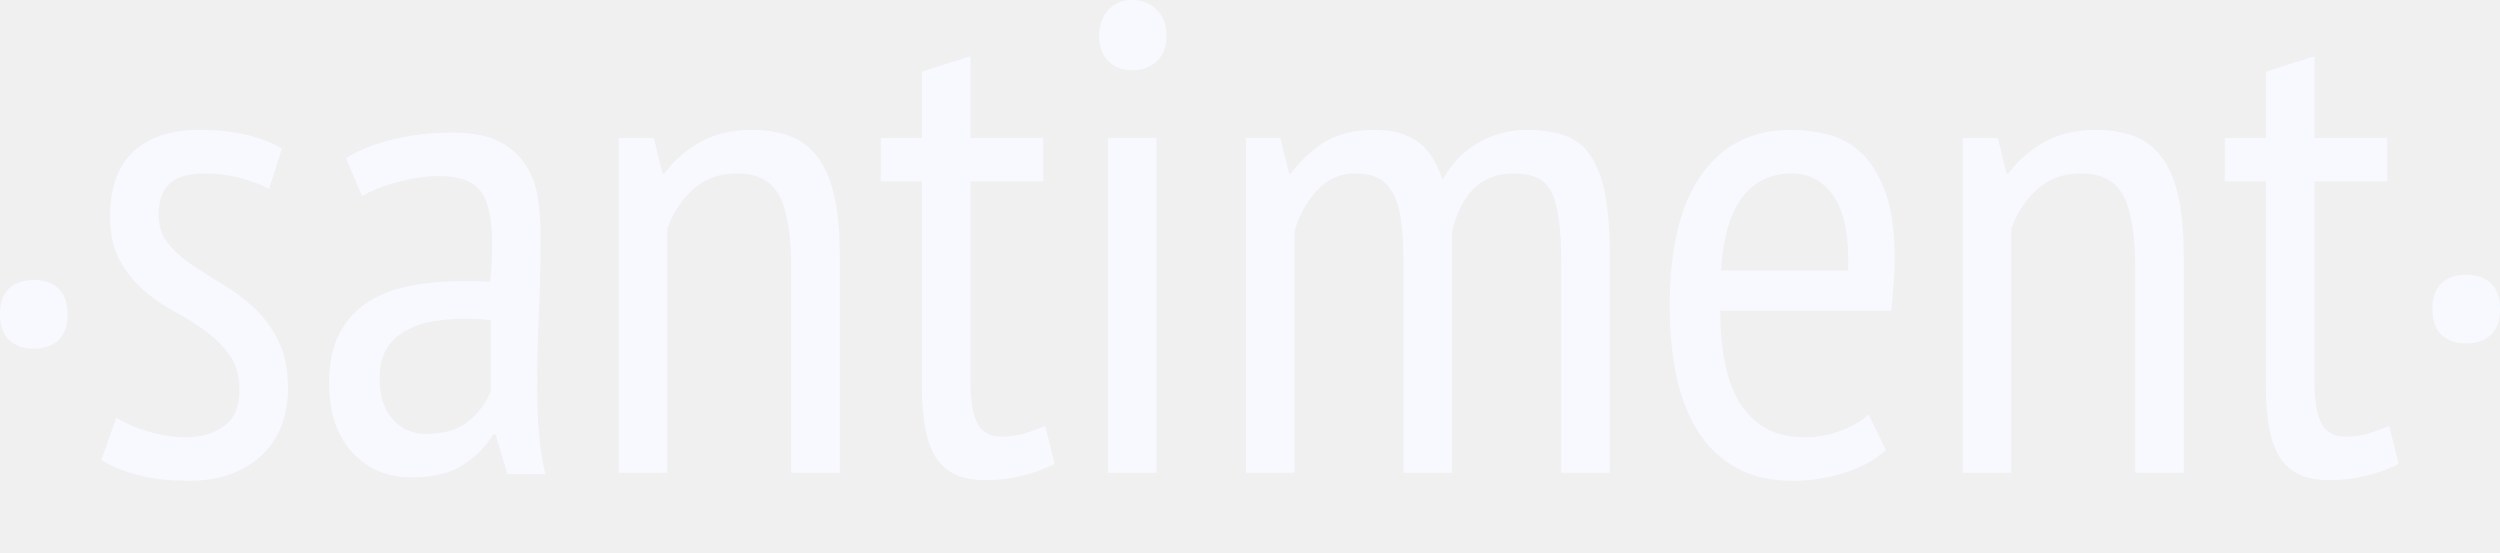
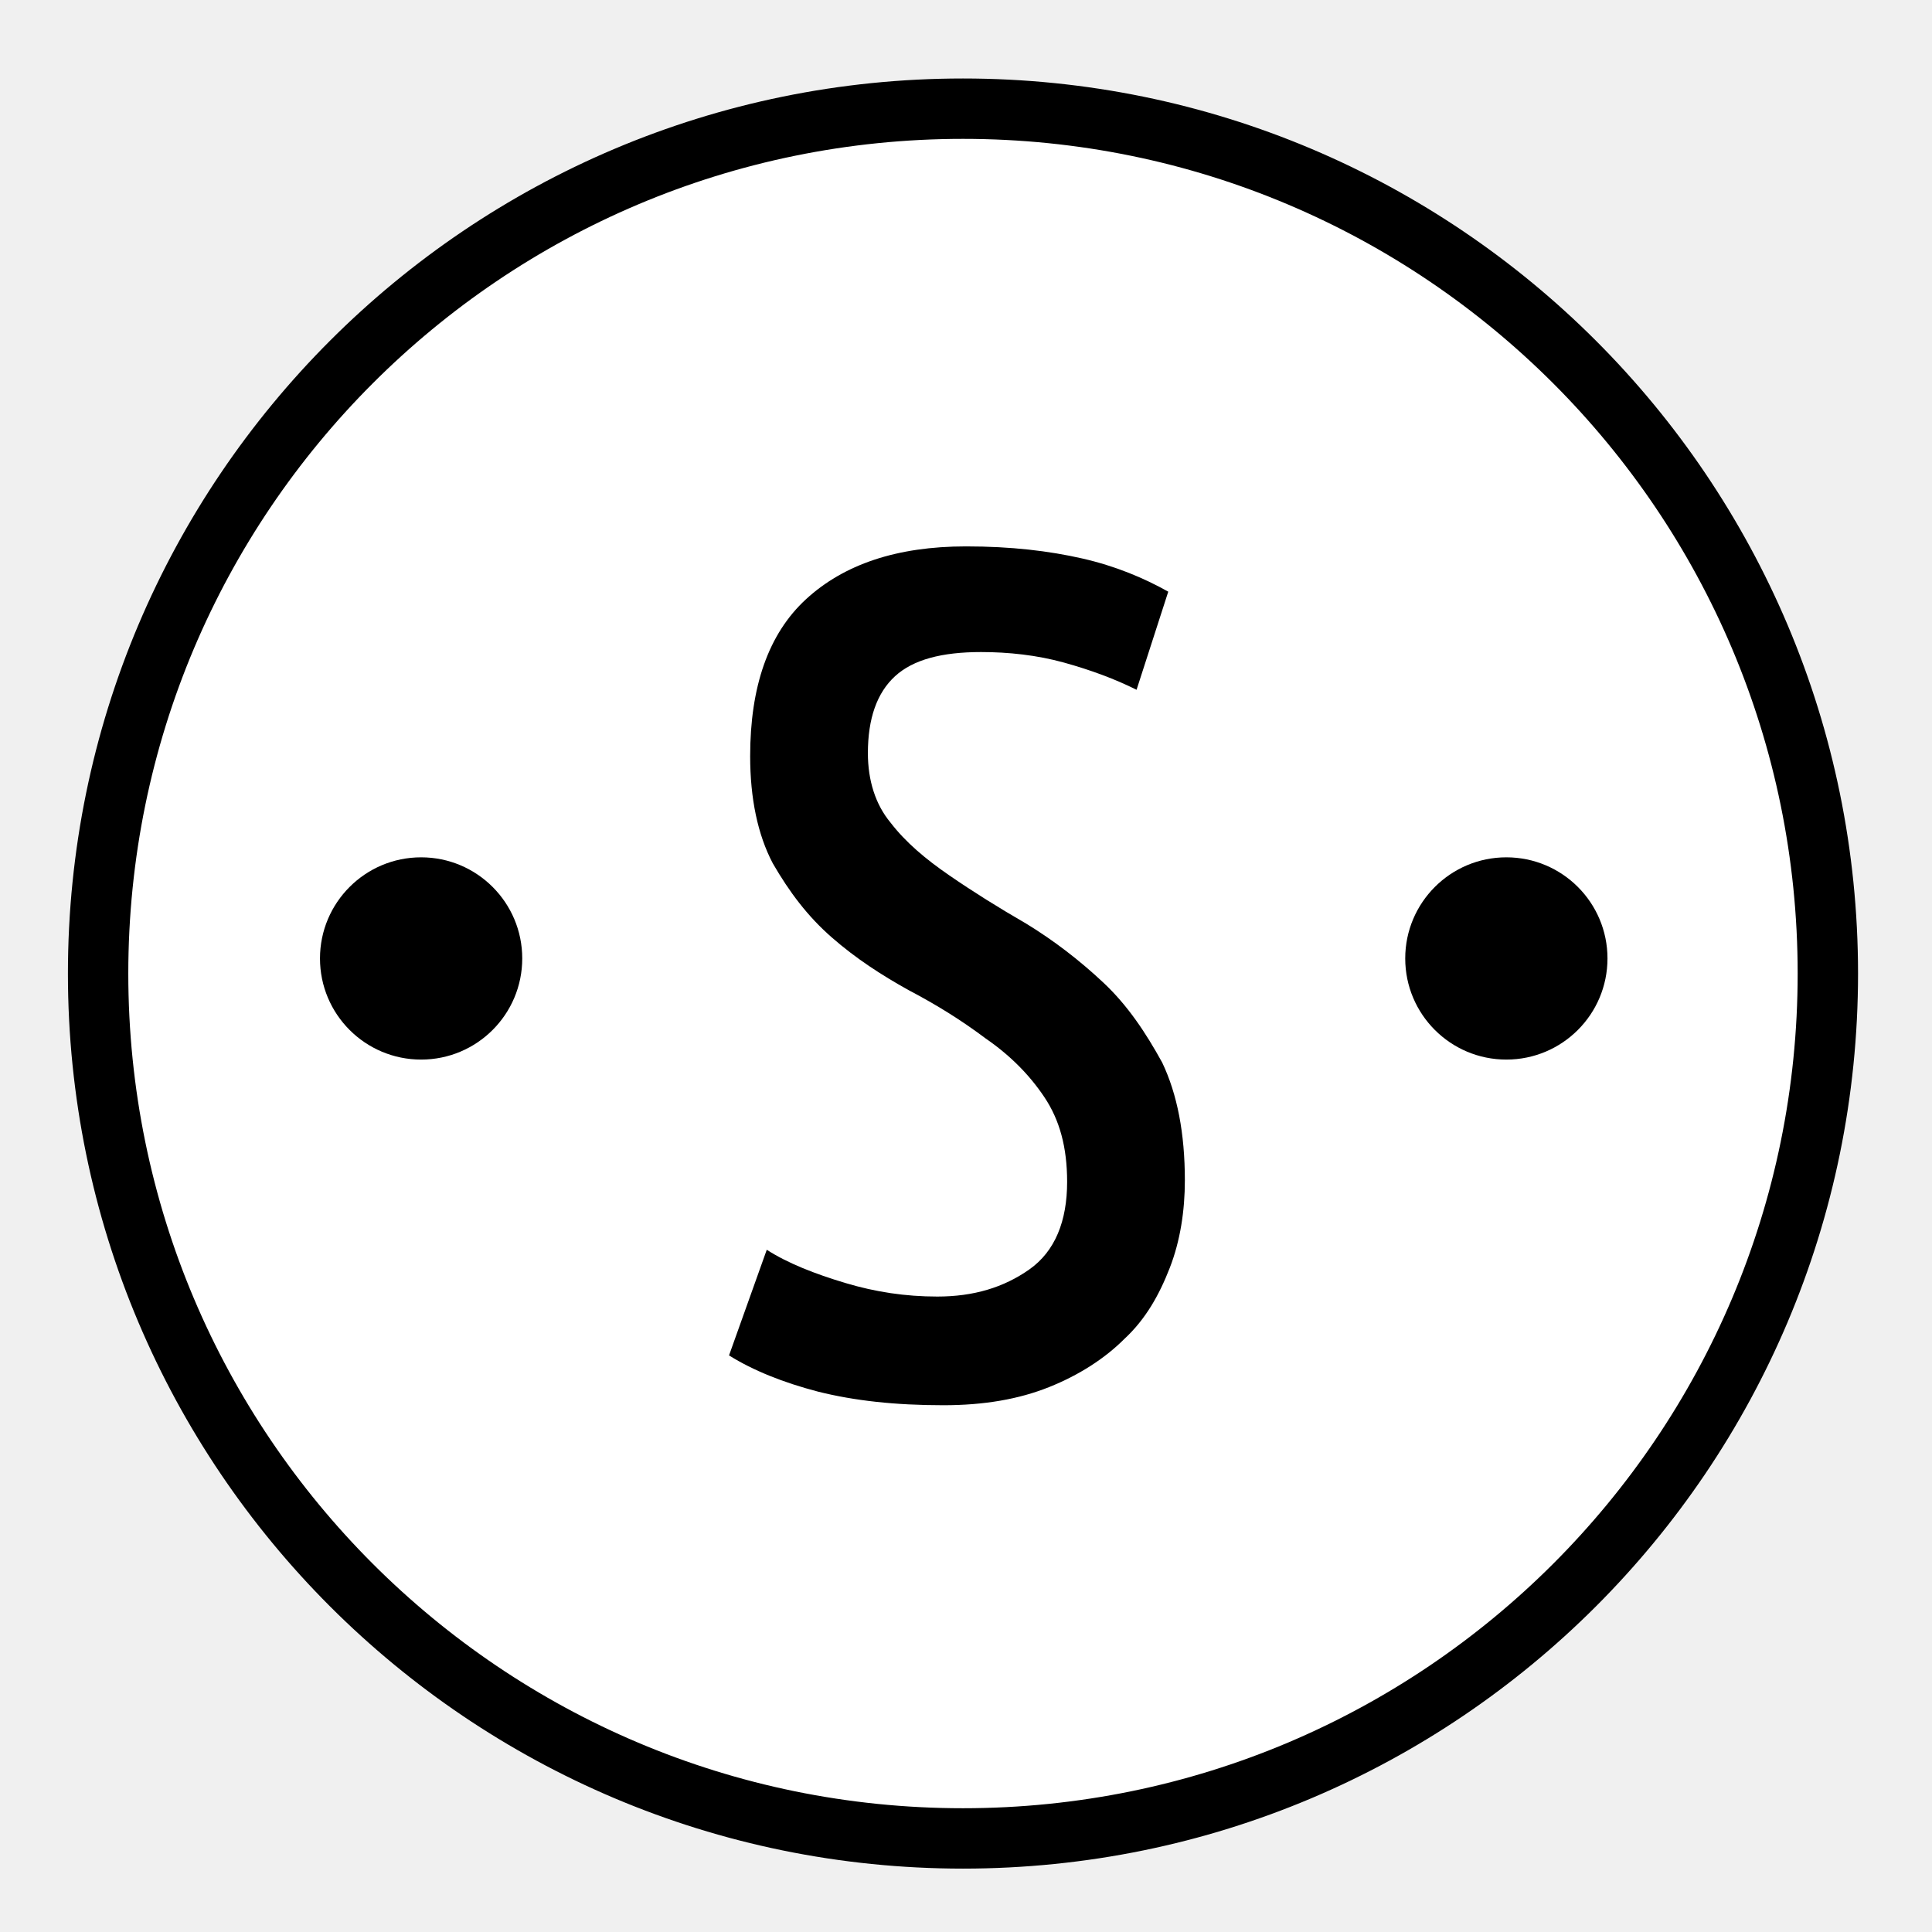
- <svg xmlns="http://www.w3.org/2000/svg" width="104" height="23" fill="none">
-   <path d="M45.722 1.504c0-.445.126-.807.379-1.086.252-.279.584-.418.995-.418.411 0 .752.135 1.023.404.27.27.407.636.407 1.1 0 .446-.136.794-.407 1.045-.271.25-.612.376-1.023.376-.41 0-.742-.13-.994-.39-.253-.26-.38-.603-.38-1.03ZM48.105 5.738v13.928h-2.017V5.738h2.017ZM38.352 5.738h-1.71v1.81h1.71v8.58c0 1.356.201 2.336.603 2.94.402.603 1.069.905 2.004.905a6.561 6.561 0 0 0 2.914-.669l-.392-1.587c-.318.13-.613.236-.883.32a3.316 3.316 0 0 1-.967.125c-.447 0-.77-.181-.966-.543-.197-.362-.295-.952-.295-1.769v-8.3h3.027V5.738H40.37V2.34l-2.018.64v2.758ZM4.834 17.382a6.07 6.07 0 0 0 1.331.57 5.364 5.364 0 0 0 1.583.238c.617 0 1.14-.154 1.57-.463.43-.308.644-.807.644-1.498 0-.58-.131-1.055-.392-1.429a4.429 4.429 0 0 0-.995-1.009 10.463 10.463 0 0 0-1.303-.823 6.944 6.944 0 0 1-1.304-.902 4.499 4.499 0 0 1-.995-1.249c-.261-.481-.392-1.092-.392-1.832 0-1.184.322-2.077.967-2.678.644-.602 1.556-.903 2.732-.903.766 0 1.43.07 1.99.209.56.139 1.046.33 1.457.57l-.532 1.672a5.812 5.812 0 0 0-1.233-.46 5.708 5.708 0 0 0-1.43-.18c-.672 0-1.162.138-1.47.417-.31.28-.463.716-.463 1.31 0 .464.13.859.392 1.183.262.326.593.623.995.892.401.27.836.543 1.303.822a7.48 7.48 0 0 1 1.304.988c.401.381.733.836.994 1.365.262.529.393 1.194.393 1.991 0 .52-.085 1.012-.253 1.477a3.241 3.241 0 0 1-.77 1.212 3.779 3.779 0 0 1-1.29.821c-.514.204-1.116.307-1.807.307-.822 0-1.532-.08-2.13-.237-.598-.158-1.103-.367-1.514-.627l.618-1.754ZM0 13.064c0-.472.126-.826.38-1.062.253-.237.594-.354 1.025-.354.432 0 .773.118 1.026.354.254.236.38.59.38 1.062 0 .489-.126.851-.38 1.087-.253.235-.594.354-1.026.354-.43 0-.772-.119-1.026-.354C.126 13.915 0 13.553 0 13.064Z" fill="#F8F9FF" />
-   <path fill-rule="evenodd" clip-rule="evenodd" d="M16.367 5.794c-.776.186-1.435.446-1.976.78l.667 1.585c.408-.24.917-.441 1.528-.599a6.813 6.813 0 0 1 1.694-.237c.832 0 1.407.214 1.722.641.314.427.472 1.17.472 2.228 0 .446-.028.957-.083 1.533a6.466 6.466 0 0 0-.585-.028h-.555c-.834 0-1.59.07-2.266.209-.676.14-1.26.376-1.75.71a3.39 3.39 0 0 0-1.141 1.31c-.27.538-.403 1.207-.403 2.005 0 1.226.32 2.186.96 2.883.64.697 1.46 1.045 2.462 1.045.909 0 1.632-.177 2.17-.53.537-.352.945-.77 1.223-1.253h.111l.49 1.644h1.58c-.13-.54-.22-1.11-.268-1.714a24.647 24.647 0 0 1-.072-1.963c0-.947.023-1.95.072-3.008.047-1.059.071-2.145.071-3.26 0-.556-.041-1.09-.125-1.6a3.376 3.376 0 0 0-.532-1.365 2.813 2.813 0 0 0-1.122-.947c-.476-.231-1.107-.348-1.892-.348-.86 0-1.677.093-2.452.279Zm3.495 7.48c.186.009.37.023.555.041h-.001v2.952c-.167.446-.461.855-.886 1.226s-1.025.557-1.8.557c-.572 0-1.038-.204-1.398-.613-.36-.409-.54-.984-.54-1.727 0-.483.097-.882.29-1.198.194-.315.458-.566.79-.752a3.57 3.57 0 0 1 1.135-.39 7.595 7.595 0 0 1 1.302-.11c.185 0 .37.004.553.013Z" fill="#F8F9FF" />
-   <path d="M32.915 19.666V11.17c0-1.393-.164-2.4-.49-3.022-.328-.622-.912-.933-1.753-.933-.748 0-1.364.223-1.85.669-.485.446-.84.993-1.064 1.643v10.14H25.74V5.738h1.457l.364 1.476h.085c.354-.501.836-.928 1.443-1.281.607-.353 1.332-.529 2.172-.529.598 0 1.126.084 1.583.25.459.168.841.451 1.15.85.308.4.541.933.7 1.602.16.669.24 1.514.24 2.535v9.025h-2.02ZM58.39 11.393v8.272h2.018V9.638c.168-.743.463-1.332.883-1.769.42-.436.986-.654 1.696-.654.84 0 1.378.297 1.611.891.233.595.35 1.495.35 2.702v8.857h2.018v-9.108c0-1.003-.066-1.834-.196-2.494-.13-.658-.332-1.188-.602-1.587a2.135 2.135 0 0 0-1.066-.836c-.439-.157-.966-.237-1.583-.237-.748 0-1.434.186-2.06.557a3.752 3.752 0 0 0-1.443 1.533c-.262-.78-.621-1.324-1.08-1.63-.458-.307-1.041-.46-1.751-.46-.84 0-1.532.168-2.074.502a4.94 4.94 0 0 0-1.401 1.31h-.084l-.365-1.477h-1.429v13.927h2.018V9.638a4.082 4.082 0 0 1 .911-1.686c.438-.491.976-.737 1.611-.737.43 0 .775.079 1.037.236.262.158.467.404.617.738.149.335.247.767.294 1.296.047.53.07 1.165.07 1.908Z" fill="#F8F9FF" />
-   <path fill-rule="evenodd" clip-rule="evenodd" d="M78.457 18.718c-.449.41-1.02.725-1.71.947A7.08 7.08 0 0 1 74.56 20c-.878 0-1.64-.171-2.284-.515a4.322 4.322 0 0 1-1.597-1.476c-.42-.64-.729-1.407-.925-2.298-.196-.892-.294-1.895-.294-3.008 0-2.377.439-4.188 1.317-5.432.878-1.245 2.12-1.867 3.728-1.867.522 0 1.041.066 1.555.195.514.13.976.39 1.387.78.412.39.743.938.995 1.643.253.706.378 1.626.378 2.758 0 .316-.014.655-.042 1.017-.028.362-.06.738-.097 1.129h-7.12c0 .798.066 1.523.197 2.173.13.65.336 1.202.617 1.657.28.455.64.808 1.079 1.059.439.25.985.376 1.639.376.505 0 1.004-.093 1.5-.28.494-.185.873-.408 1.135-.668l.728 1.476Zm-1.57-7.464c.038-1.393-.158-2.414-.588-3.064-.43-.65-1.019-.975-1.765-.975-.86 0-1.542.326-2.046.975-.505.65-.803 1.671-.897 3.064h5.296Z" fill="#F8F9FF" />
-   <path d="M88.826 11.17v8.496h2.017v-9.025c0-1.021-.08-1.866-.238-2.535-.16-.669-.393-1.202-.701-1.601-.308-.4-.691-.683-1.149-.85-.458-.167-.985-.251-1.583-.251-.84 0-1.564.176-2.172.529-.607.353-1.088.78-1.443 1.281h-.084l-.364-1.476H81.65v13.929h2.018V9.527a3.926 3.926 0 0 1 1.065-1.643c.485-.446 1.102-.669 1.85-.669.84 0 1.424.31 1.751.933.327.622.491 1.63.491 3.022ZM92.553 5.738h1.71V2.981l2.018-.64v3.398h3.026v1.81h-3.026v8.301c0 .817.097 1.407.294 1.769.196.362.518.543.967.543.373 0 .695-.042.966-.125.27-.084.566-.19.883-.32l.393 1.587a6.545 6.545 0 0 1-2.915.669c-.934 0-1.602-.302-2.004-.906-.401-.603-.602-1.583-.602-2.939v-8.58h-1.71v-1.81ZM101.569 11.783c-.254.236-.38.59-.38 1.062 0 .489.126.851.38 1.087.253.235.594.354 1.026.354.431 0 .772-.119 1.026-.354.253-.236.379-.598.379-1.088 0-.471-.126-.825-.379-1.061-.254-.236-.595-.354-1.026-.354-.432 0-.773.117-1.026.354Z" fill="#F8F9FF" />
+ <svg xmlns="http://www.w3.org/2000/svg" viewBox="0 0 128 128">
+   <circle cx="63.8" cy="64.5" r="57.3" fill="#fff" stroke="#000" stroke-width="4" />
+   <path d="M50.8 82.8c1.4.9 3.2 1.6 5.2 2.2 2 .6 4 .9 6.1.9 2.4 0 4.4-.6 6.1-1.8 1.7-1.2 2.5-3.2 2.5-5.8 0-2.3-.5-4.1-1.5-5.6s-2.3-2.8-3.9-3.9c-1.6-1.2-3.2-2.2-5.1-3.2-1.8-1-3.5-2.1-5.1-3.5-1.6-1.4-2.8-3-3.9-4.9-1-1.9-1.5-4.3-1.5-7.1 0-4.6 1.2-8.1 3.7-10.4 2.5-2.3 6-3.5 10.6-3.5 3 0 5.5.3 7.7.8s4.1 1.3 5.7 2.2l-2.1 6.5c-1.4-.7-3-1.3-4.8-1.8-1.8-.5-3.7-.7-5.5-.7-2.6 0-4.5.5-5.7 1.6-1.2 1.1-1.8 2.8-1.8 5.1 0 1.8.5 3.4 1.5 4.6 1 1.3 2.3 2.4 3.9 3.5s3.2 2.1 5.1 3.2c1.8 1.1 3.5 2.4 5.1 3.9 1.6 1.5 2.8 3.3 3.9 5.3 1 2.1 1.5 4.7 1.5 7.8 0 2-.3 4-1 5.8-.7 1.8-1.6 3.4-3 4.7-1.3 1.3-3 2.4-5 3.2-2 .8-4.3 1.2-7 1.2-3.2 0-5.9-.3-8.3-.9-2.3-.6-4.3-1.4-5.9-2.4l2.5-7z" />
+   <circle cx="27.9" cy="63.5" r="6.7" />
+   <circle cx="99.8" cy="63.5" r="6.7" />
</svg>
